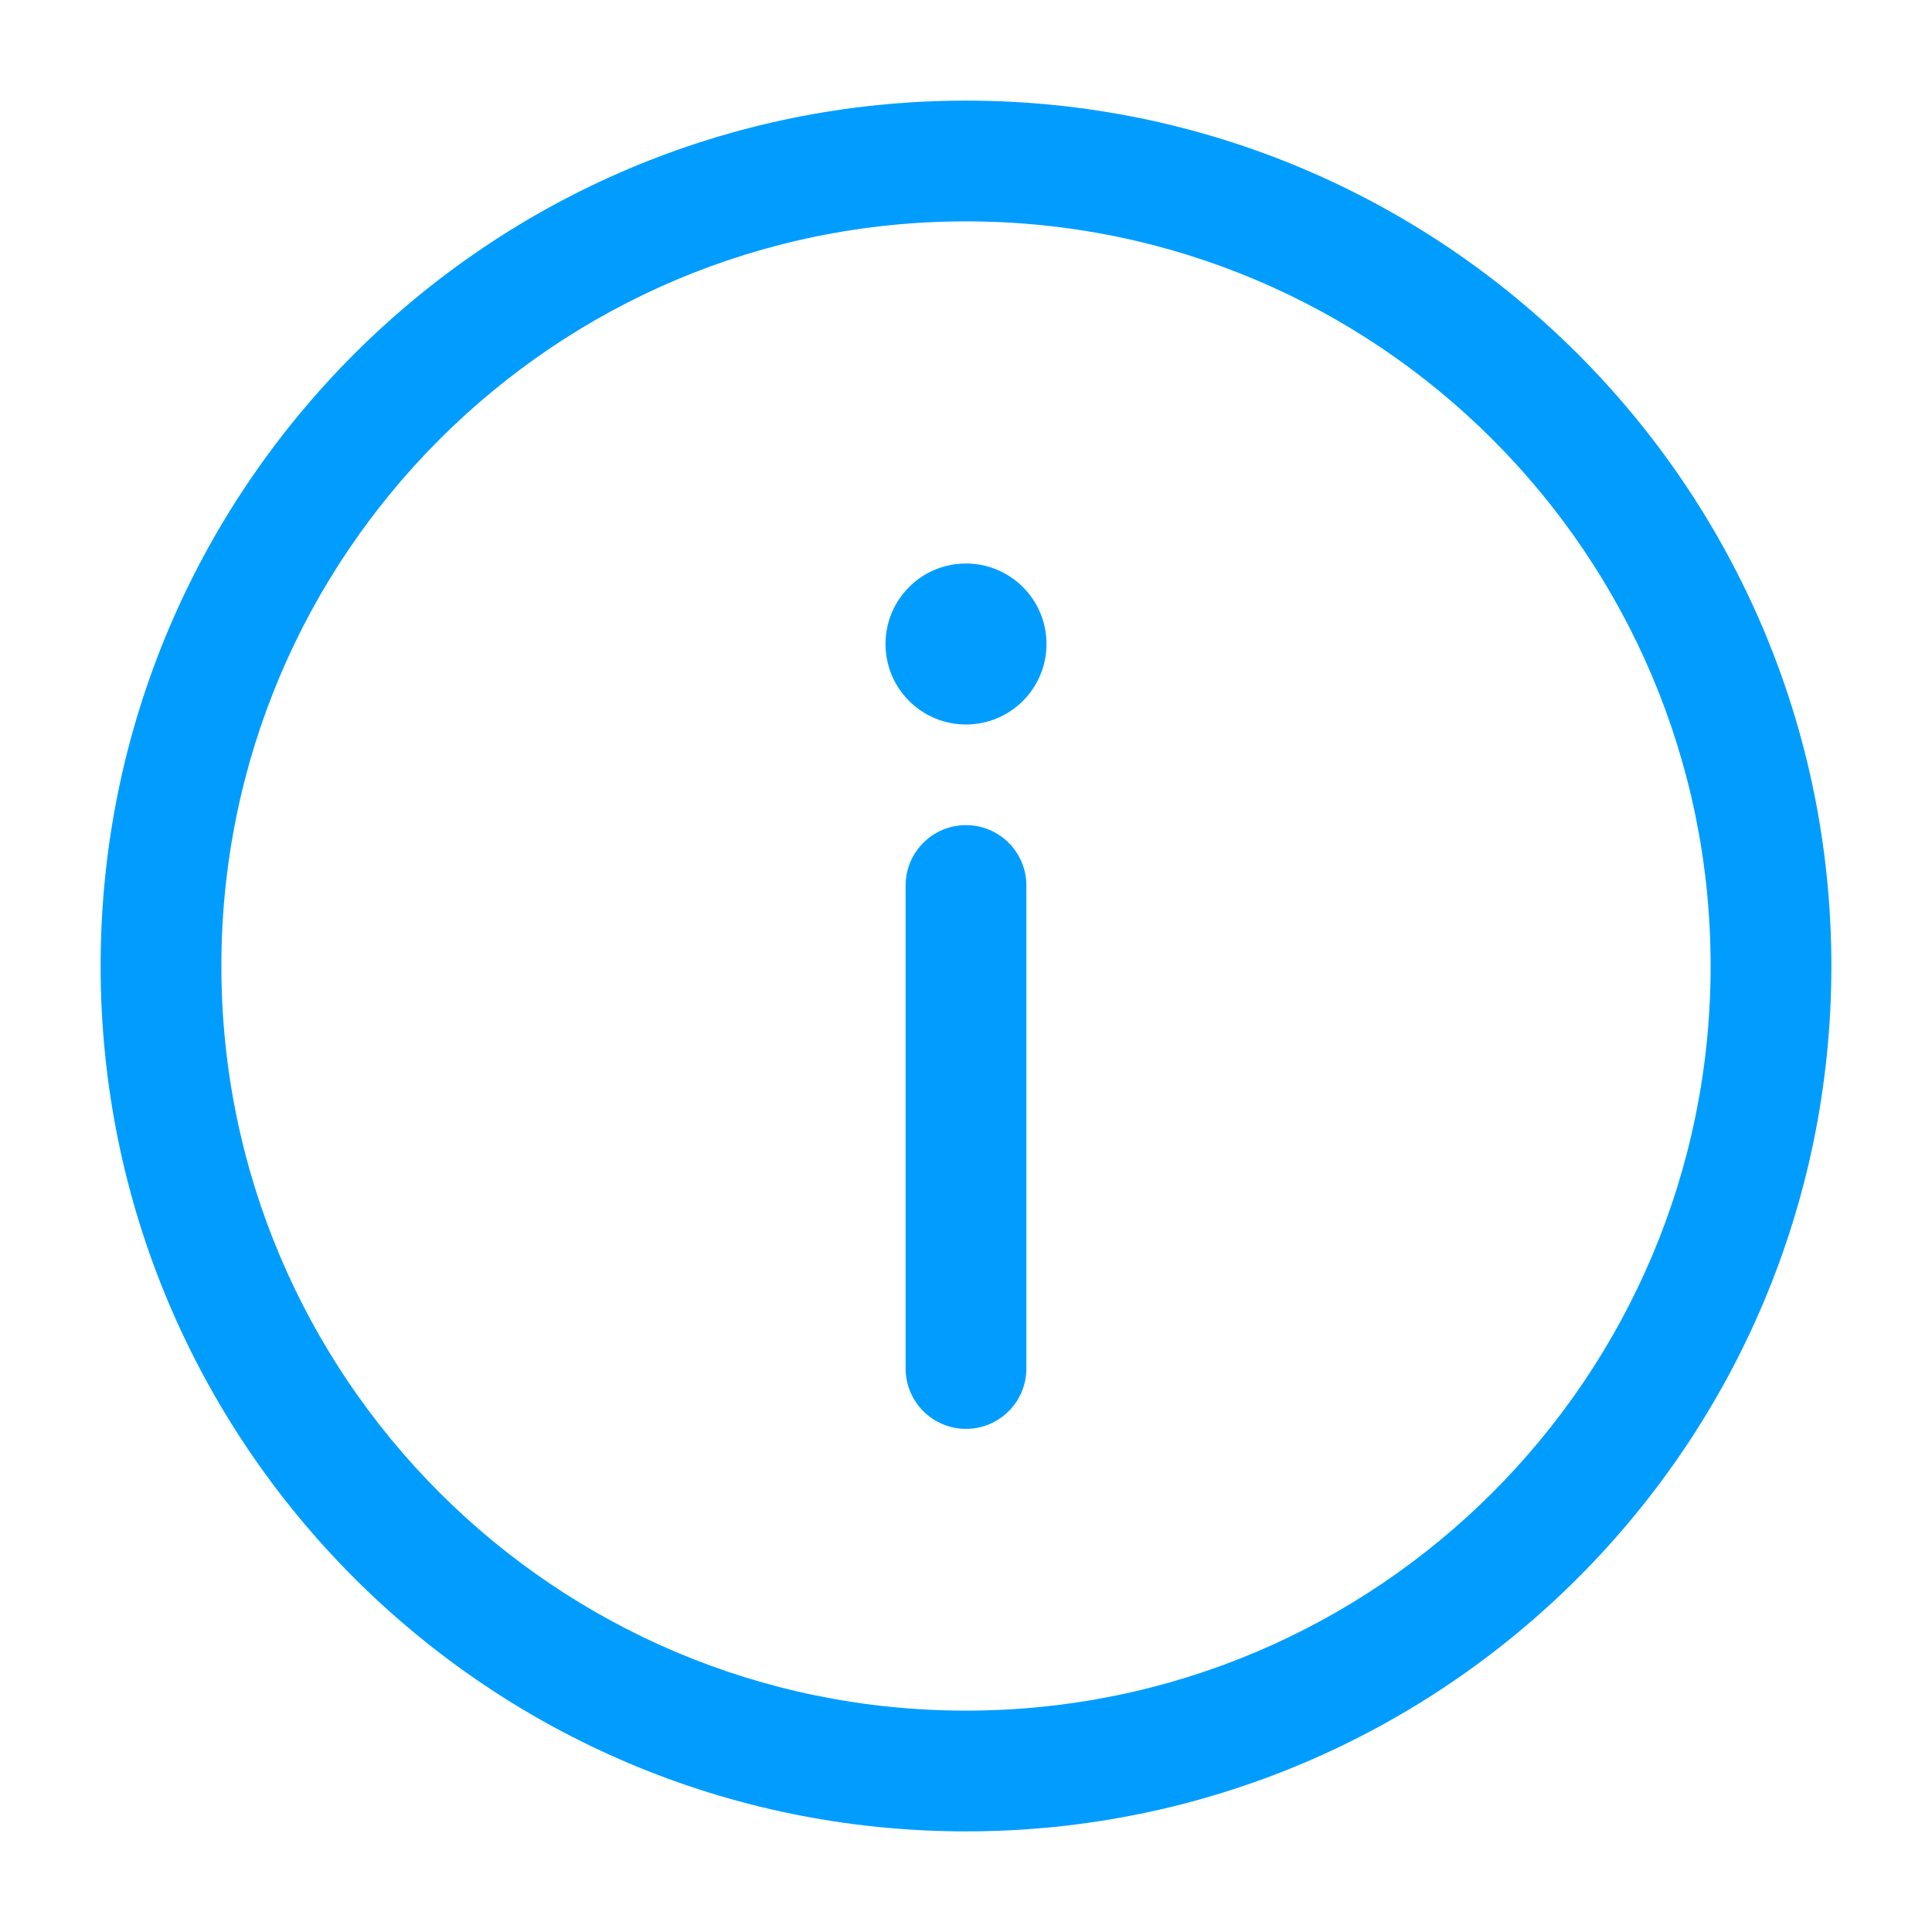
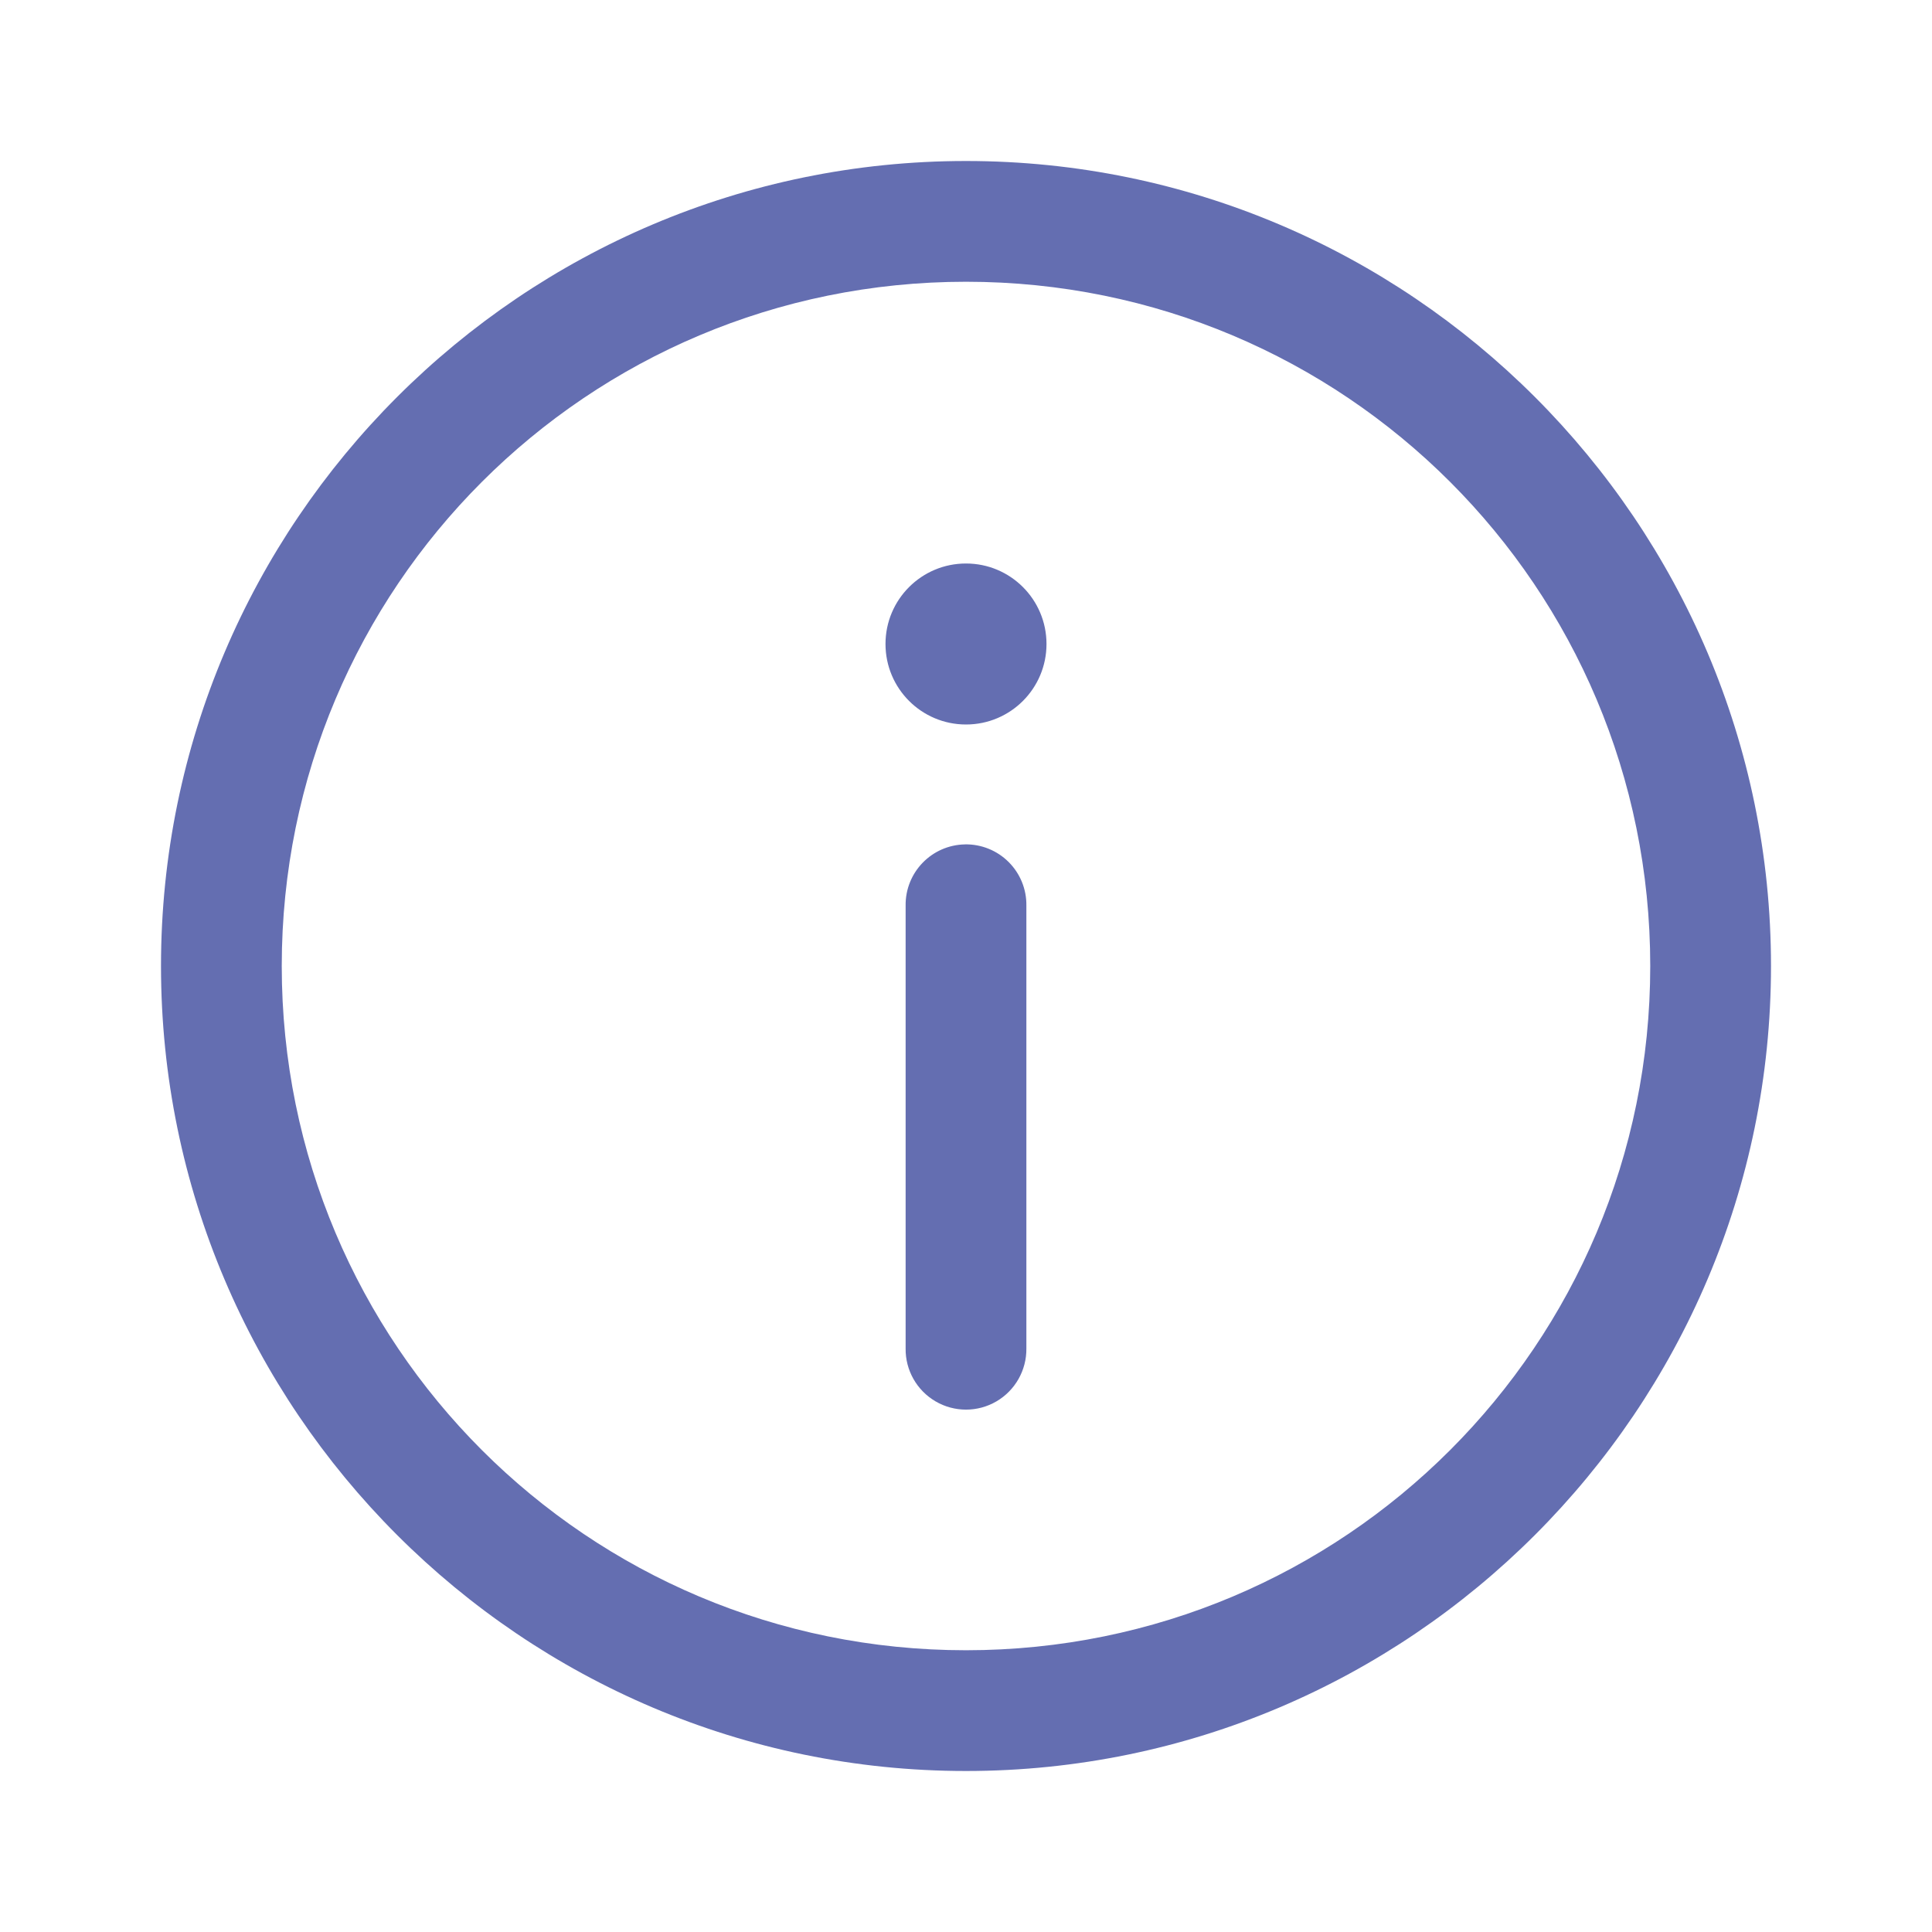
- <svg xmlns="http://www.w3.org/2000/svg" width="96px" height="96px" viewBox="0 0 24 24" fill="none">
-   <g id="SVGRepo_bgCarrier" stroke-width="0" />
-   <g id="SVGRepo_tracerCarrier" stroke-linecap="round" stroke-linejoin="round" />
-   <g id="SVGRepo_iconCarrier">
-     <path d="M12 17.75C12.414 17.75 12.75 17.414 12.75 17V11C12.75 10.586 12.414 10.25 12 10.25C11.586 10.25 11.25 10.586 11.25 11V17C11.25 17.414 11.586 17.75 12 17.75Z" fill="#009dff" />
-     <path d="M12 7C12.552 7 13 7.448 13 8C13 8.552 12.552 9 12 9C11.448 9 11 8.552 11 8C11 7.448 11.448 7 12 7Z" fill="#009dff" />
-     <path fill-rule="evenodd" clip-rule="evenodd" d="M1.25 12C1.25 6.063 6.063 1.25 12 1.25C17.937 1.25 22.75 6.063 22.75 12C22.75 17.937 17.937 22.75 12 22.75C6.063 22.75 1.25 17.937 1.25 12ZM12 2.75C6.891 2.75 2.75 6.891 2.75 12C2.75 17.109 6.891 21.25 12 21.25C17.109 21.25 21.25 17.109 21.25 12C21.25 6.891 17.109 2.75 12 2.75Z" fill="#009dff" />
+ <svg xmlns="http://www.w3.org/2000/svg" viewBox="0,0,256,256" width="96px" height="96px">
+   <g fill="#646eb1" fill-rule="nonzero" stroke="none" stroke-width="1" stroke-linecap="butt" stroke-linejoin="miter" stroke-miterlimit="10" stroke-dasharray="" stroke-dashoffset="0" font-family="none" font-weight="none" font-size="none" text-anchor="none" style="mix-blend-mode: normal">
+     <g transform="scale(5.33333,5.33333)">
+       <path d="M24,4c-11.028,0 -20,8.972 -20,20c0,11.028 8.972,20 20,20c11.028,0 20,-8.972 20,-20c0,-11.028 -8.972,-20 -20,-20zM24,7c9.407,0 17,7.593 17,17c0,9.407 -7.593,17 -17,17c-9.407,0 -17,-7.593 -17,-17c0,-9.407 7.593,-17 17,-17zM24,14c-1.105,0 -2,0.895 -2,2c0,1.105 0.895,2 2,2c1.105,0 2,-0.895 2,-2c0,-1.105 -0.895,-2 -2,-2zM23.977,20.979c-0.828,0.013 -1.488,0.694 -1.477,1.521v11c-0.008,0.541 0.277,1.044 0.744,1.317c0.467,0.273 1.045,0.273 1.512,0c0.467,-0.273 0.751,-0.776 0.744,-1.317v-11c0.006,-0.406 -0.153,-0.796 -0.44,-1.083c-0.287,-0.287 -0.678,-0.445 -1.084,-0.439z" />
+     </g>
  </g>
</svg>
